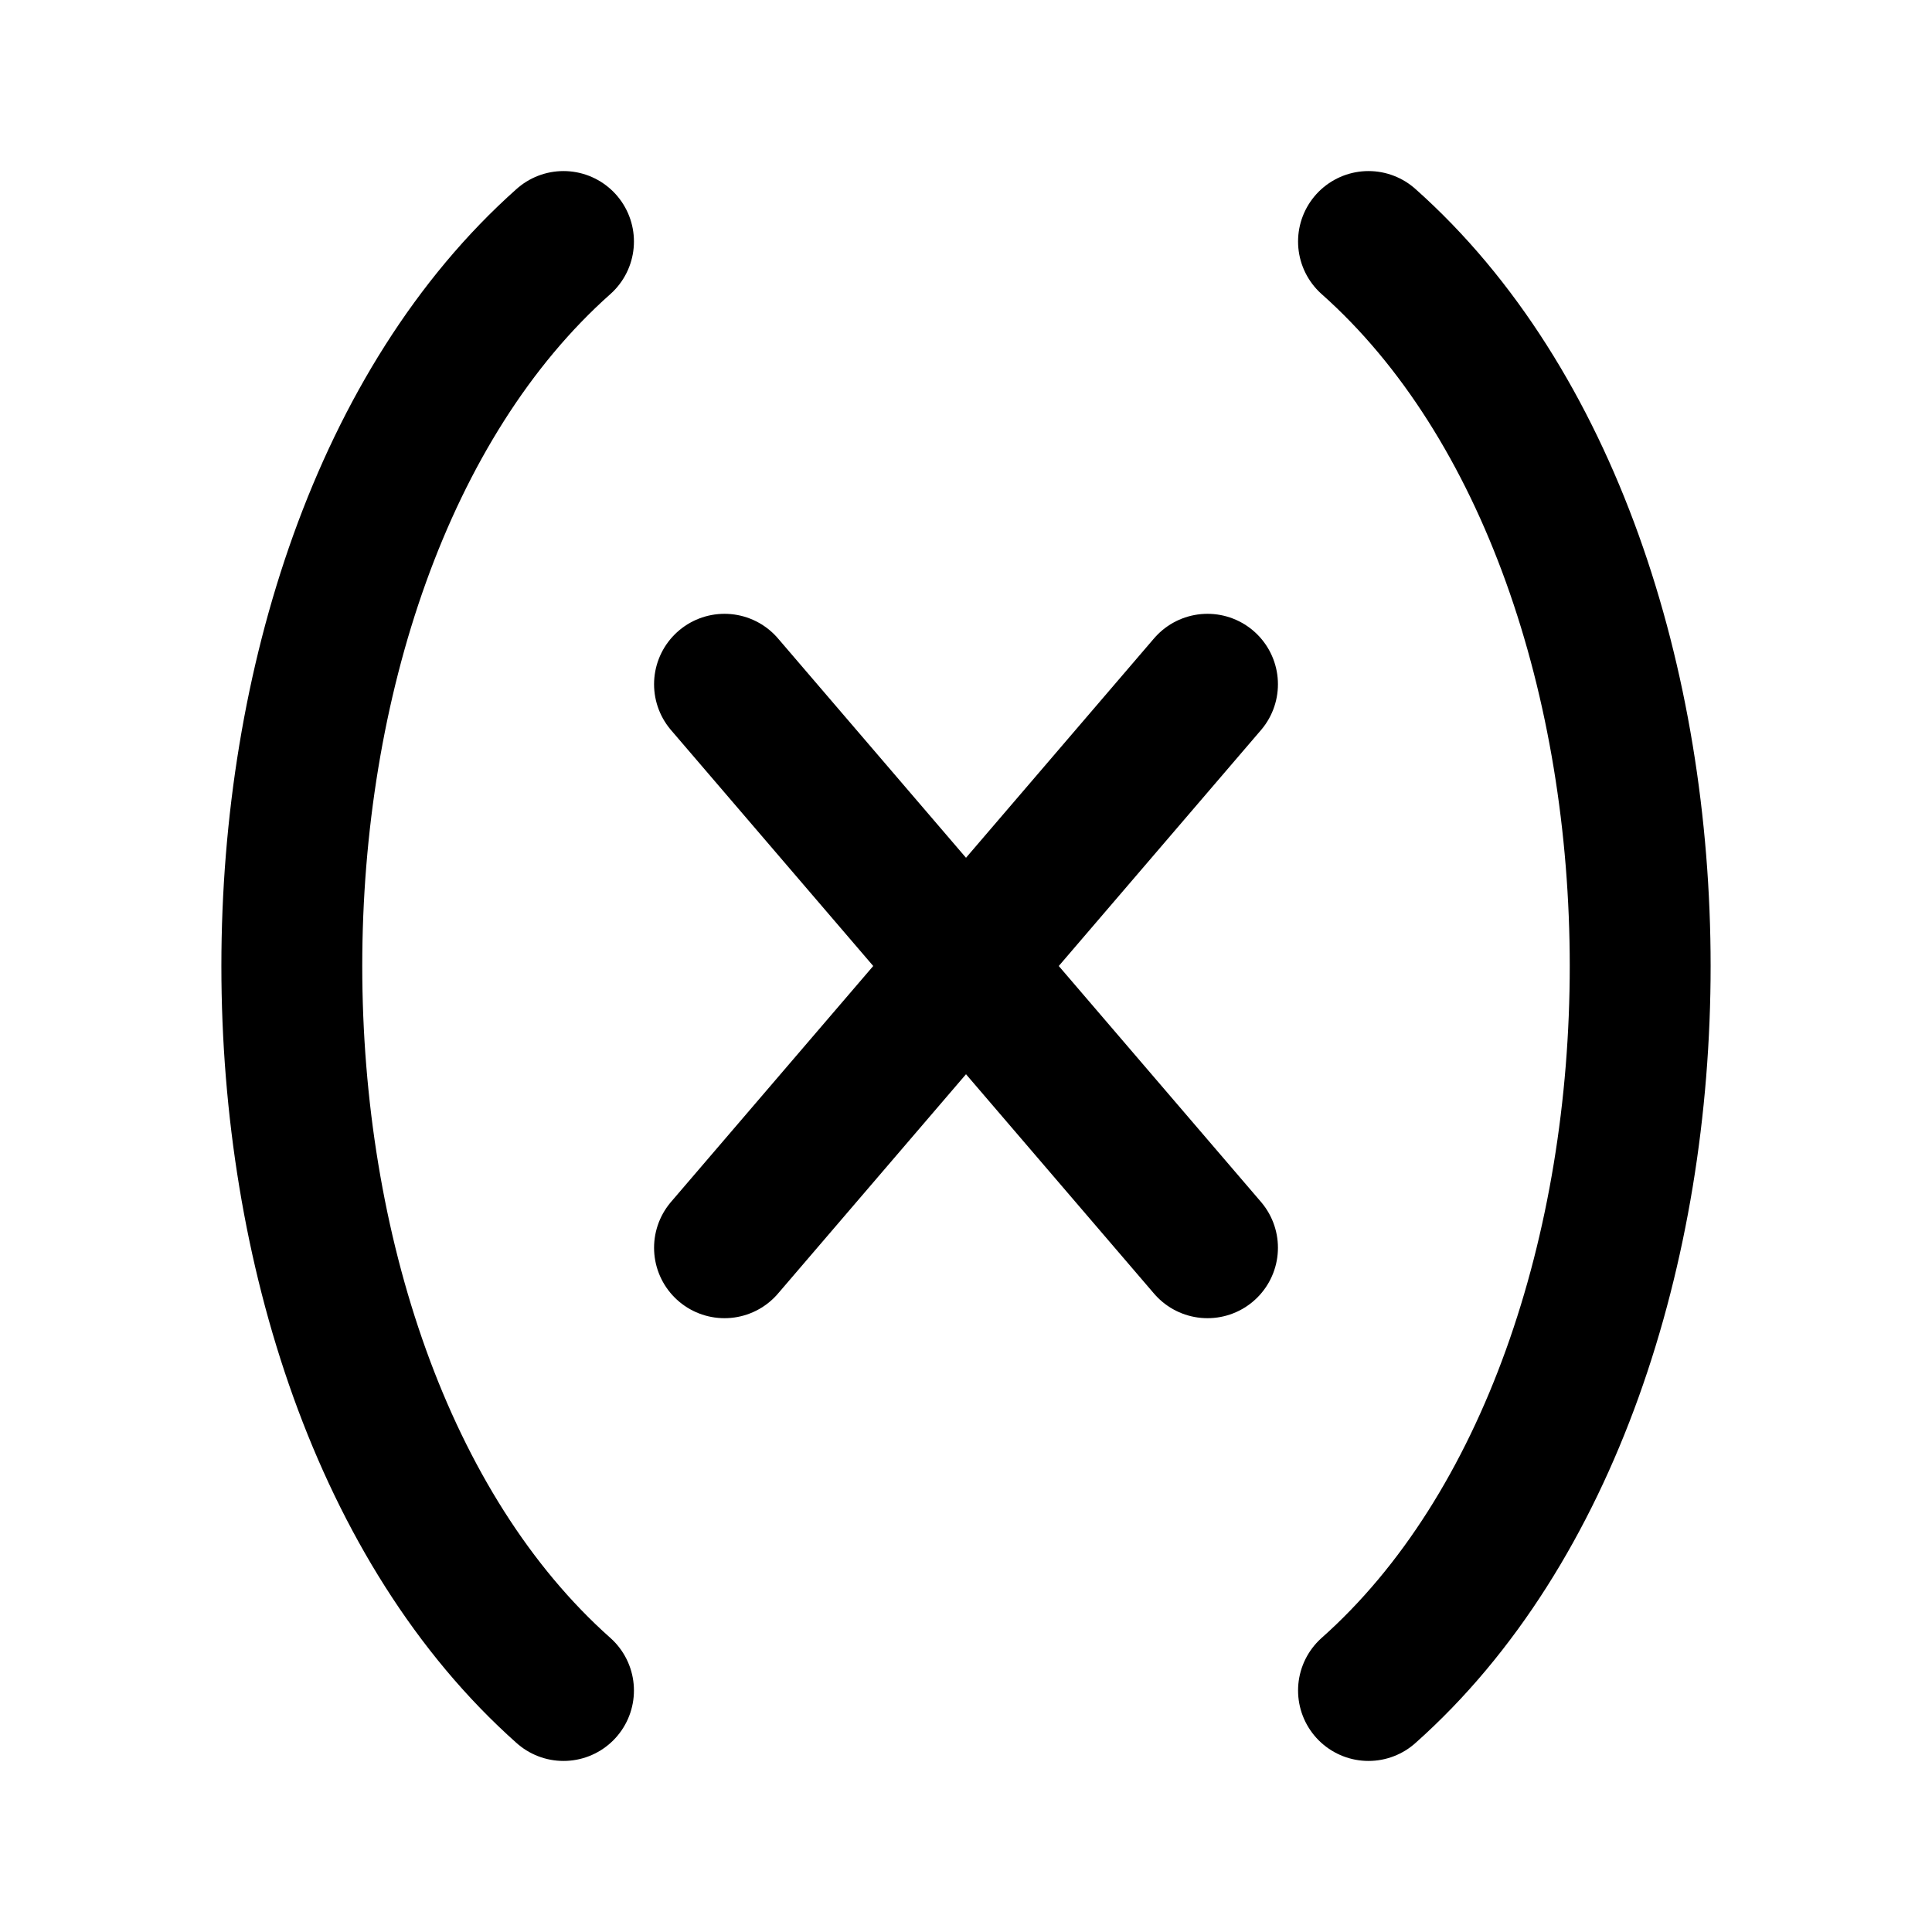
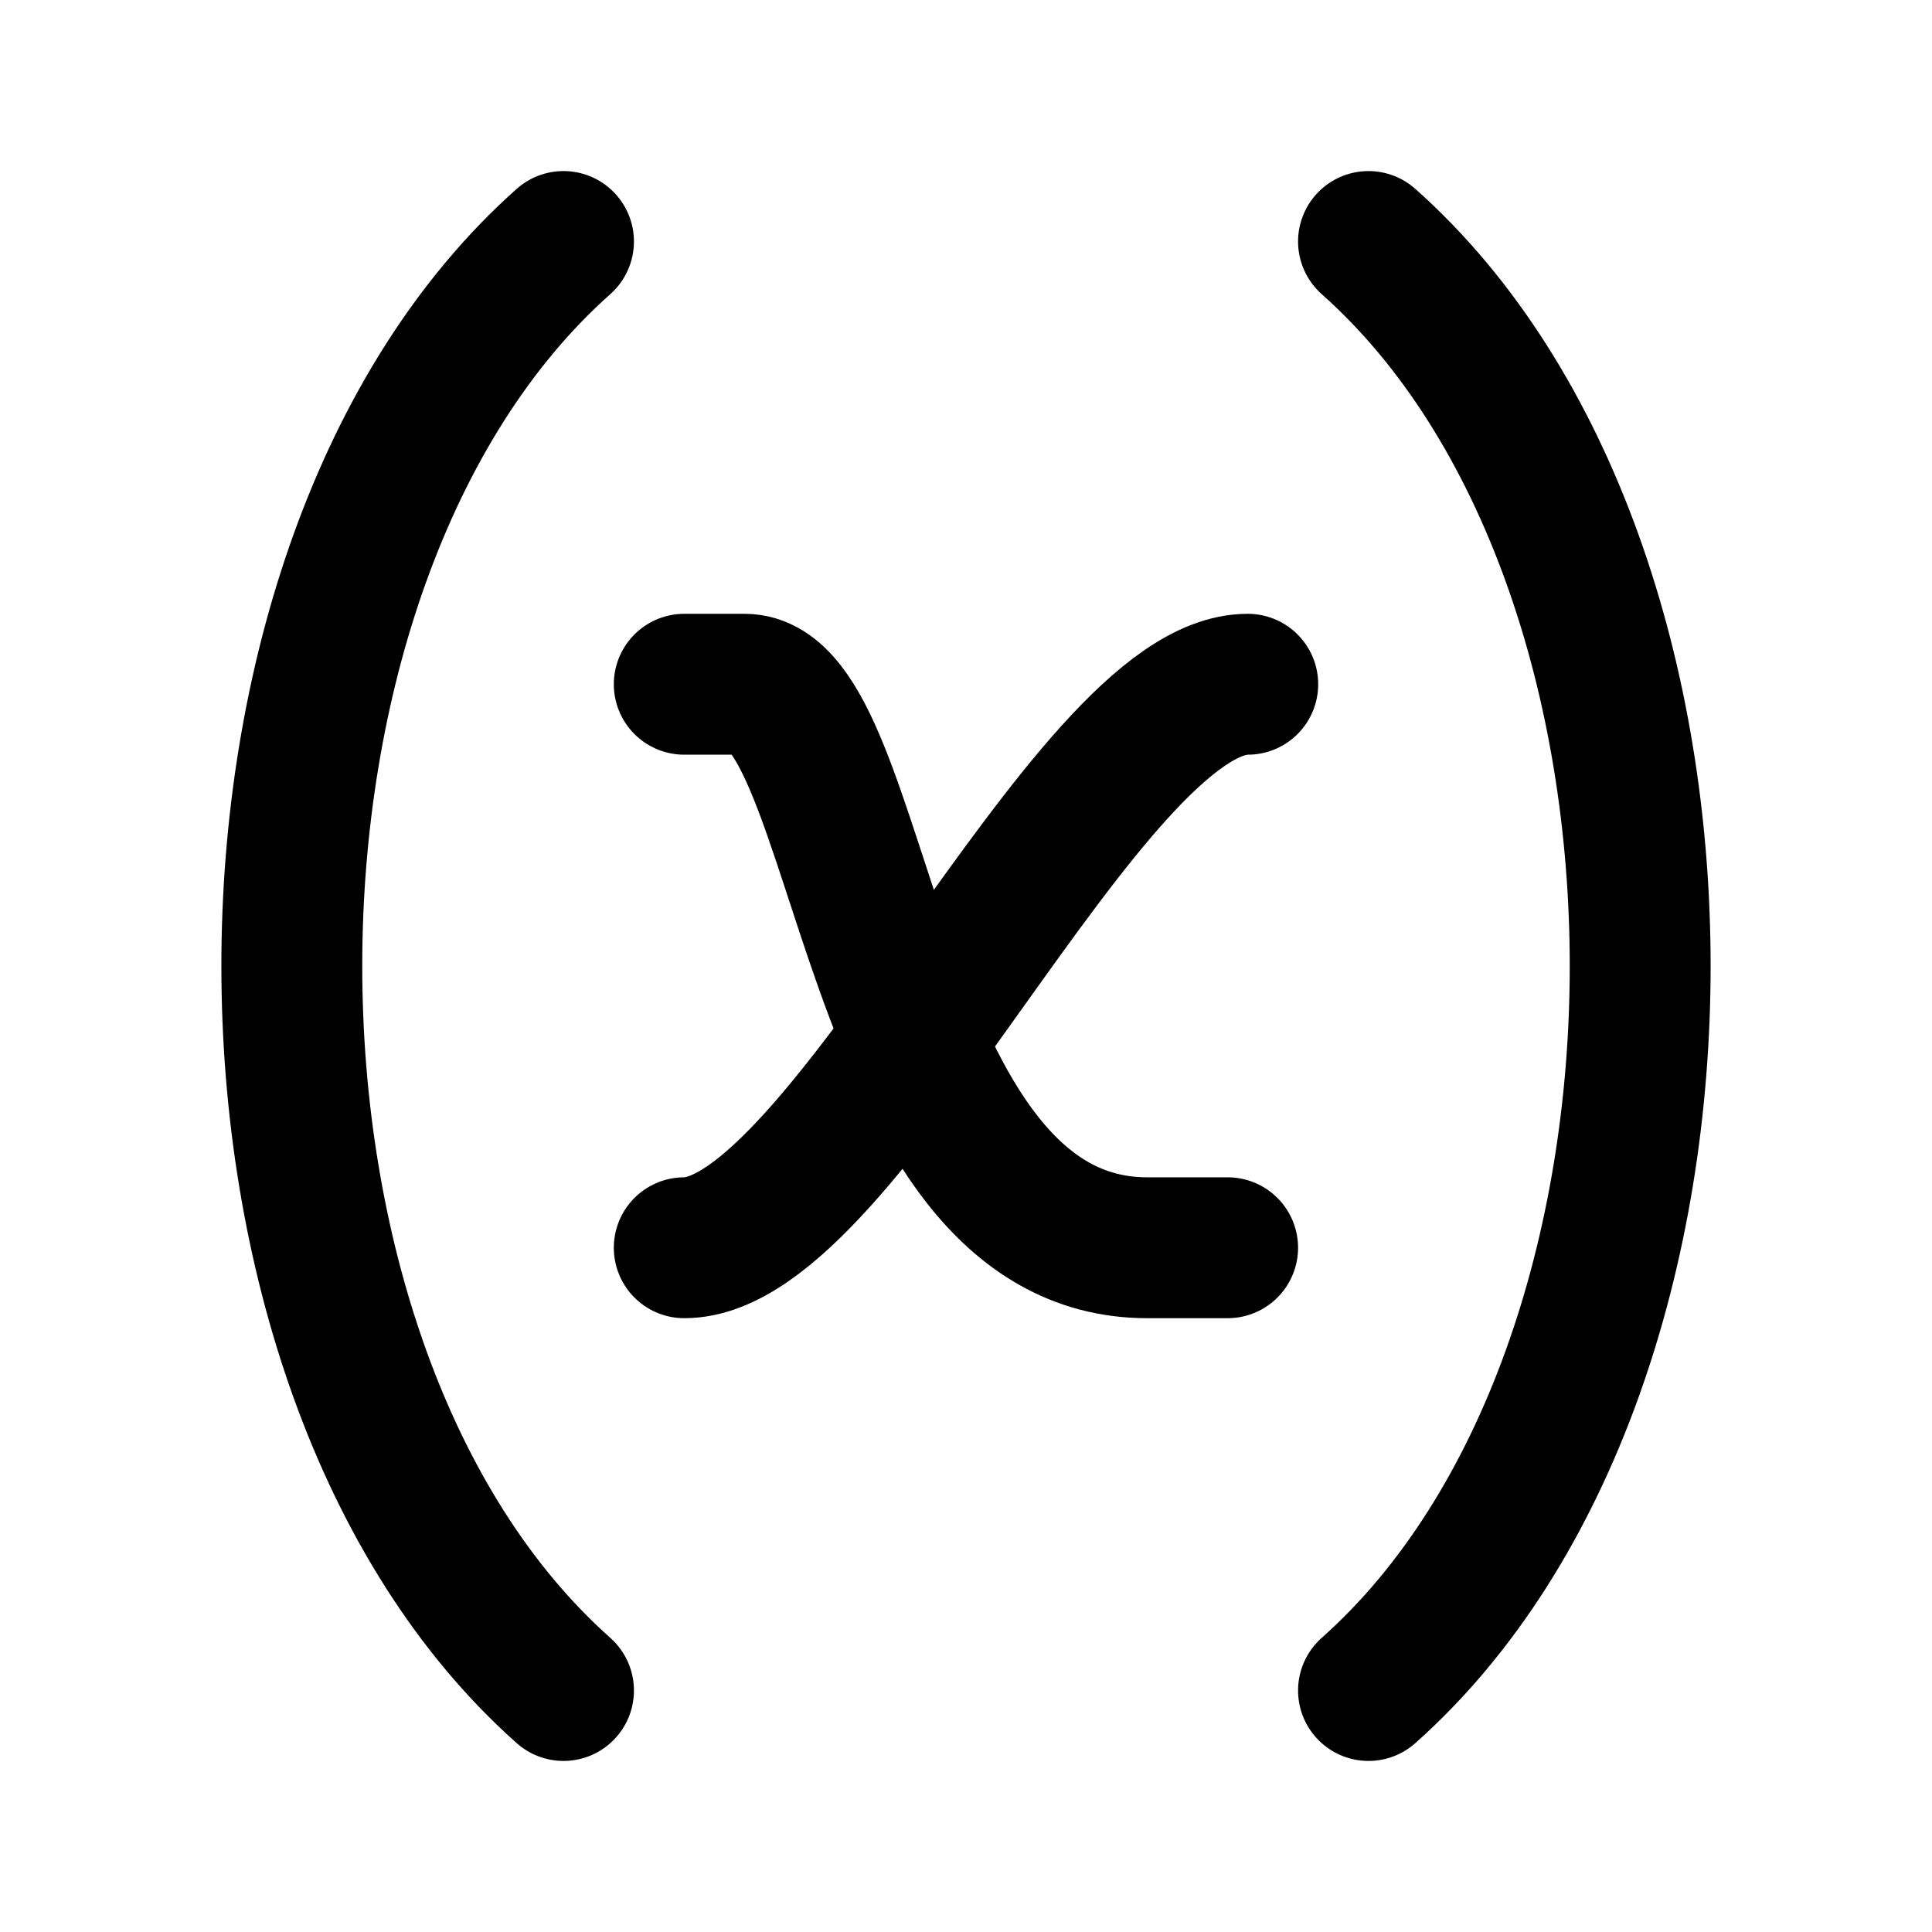
<svg xmlns="http://www.w3.org/2000/svg" width="24" height="24" viewBox="0 0 24 24" fill="none" stroke="currentColor" color="currentColor" stroke-width="1.75" stroke-linecap="round" stroke-linejoin="round" stroke-miterlimit="3" focusable="false" aria-hidden="true">
  <path d="M7 3C2.5 7 2.5 17 7 21" />
  <path d="M17 3C21.5 7 21.5 17 17 21" />
-   <path d="M9 8.5L15 15.5" />
-   <path d="M15 8.5L9 15.5" />
+   <path d="M8.5 8.5H9.25C10.75 8.5 10.75 15.5 14.25 15.5H15.25" />
+   <path d="M8.5 15.5C10.5 15.5 13.5 8.5 15.5 8.5" />
</svg>
